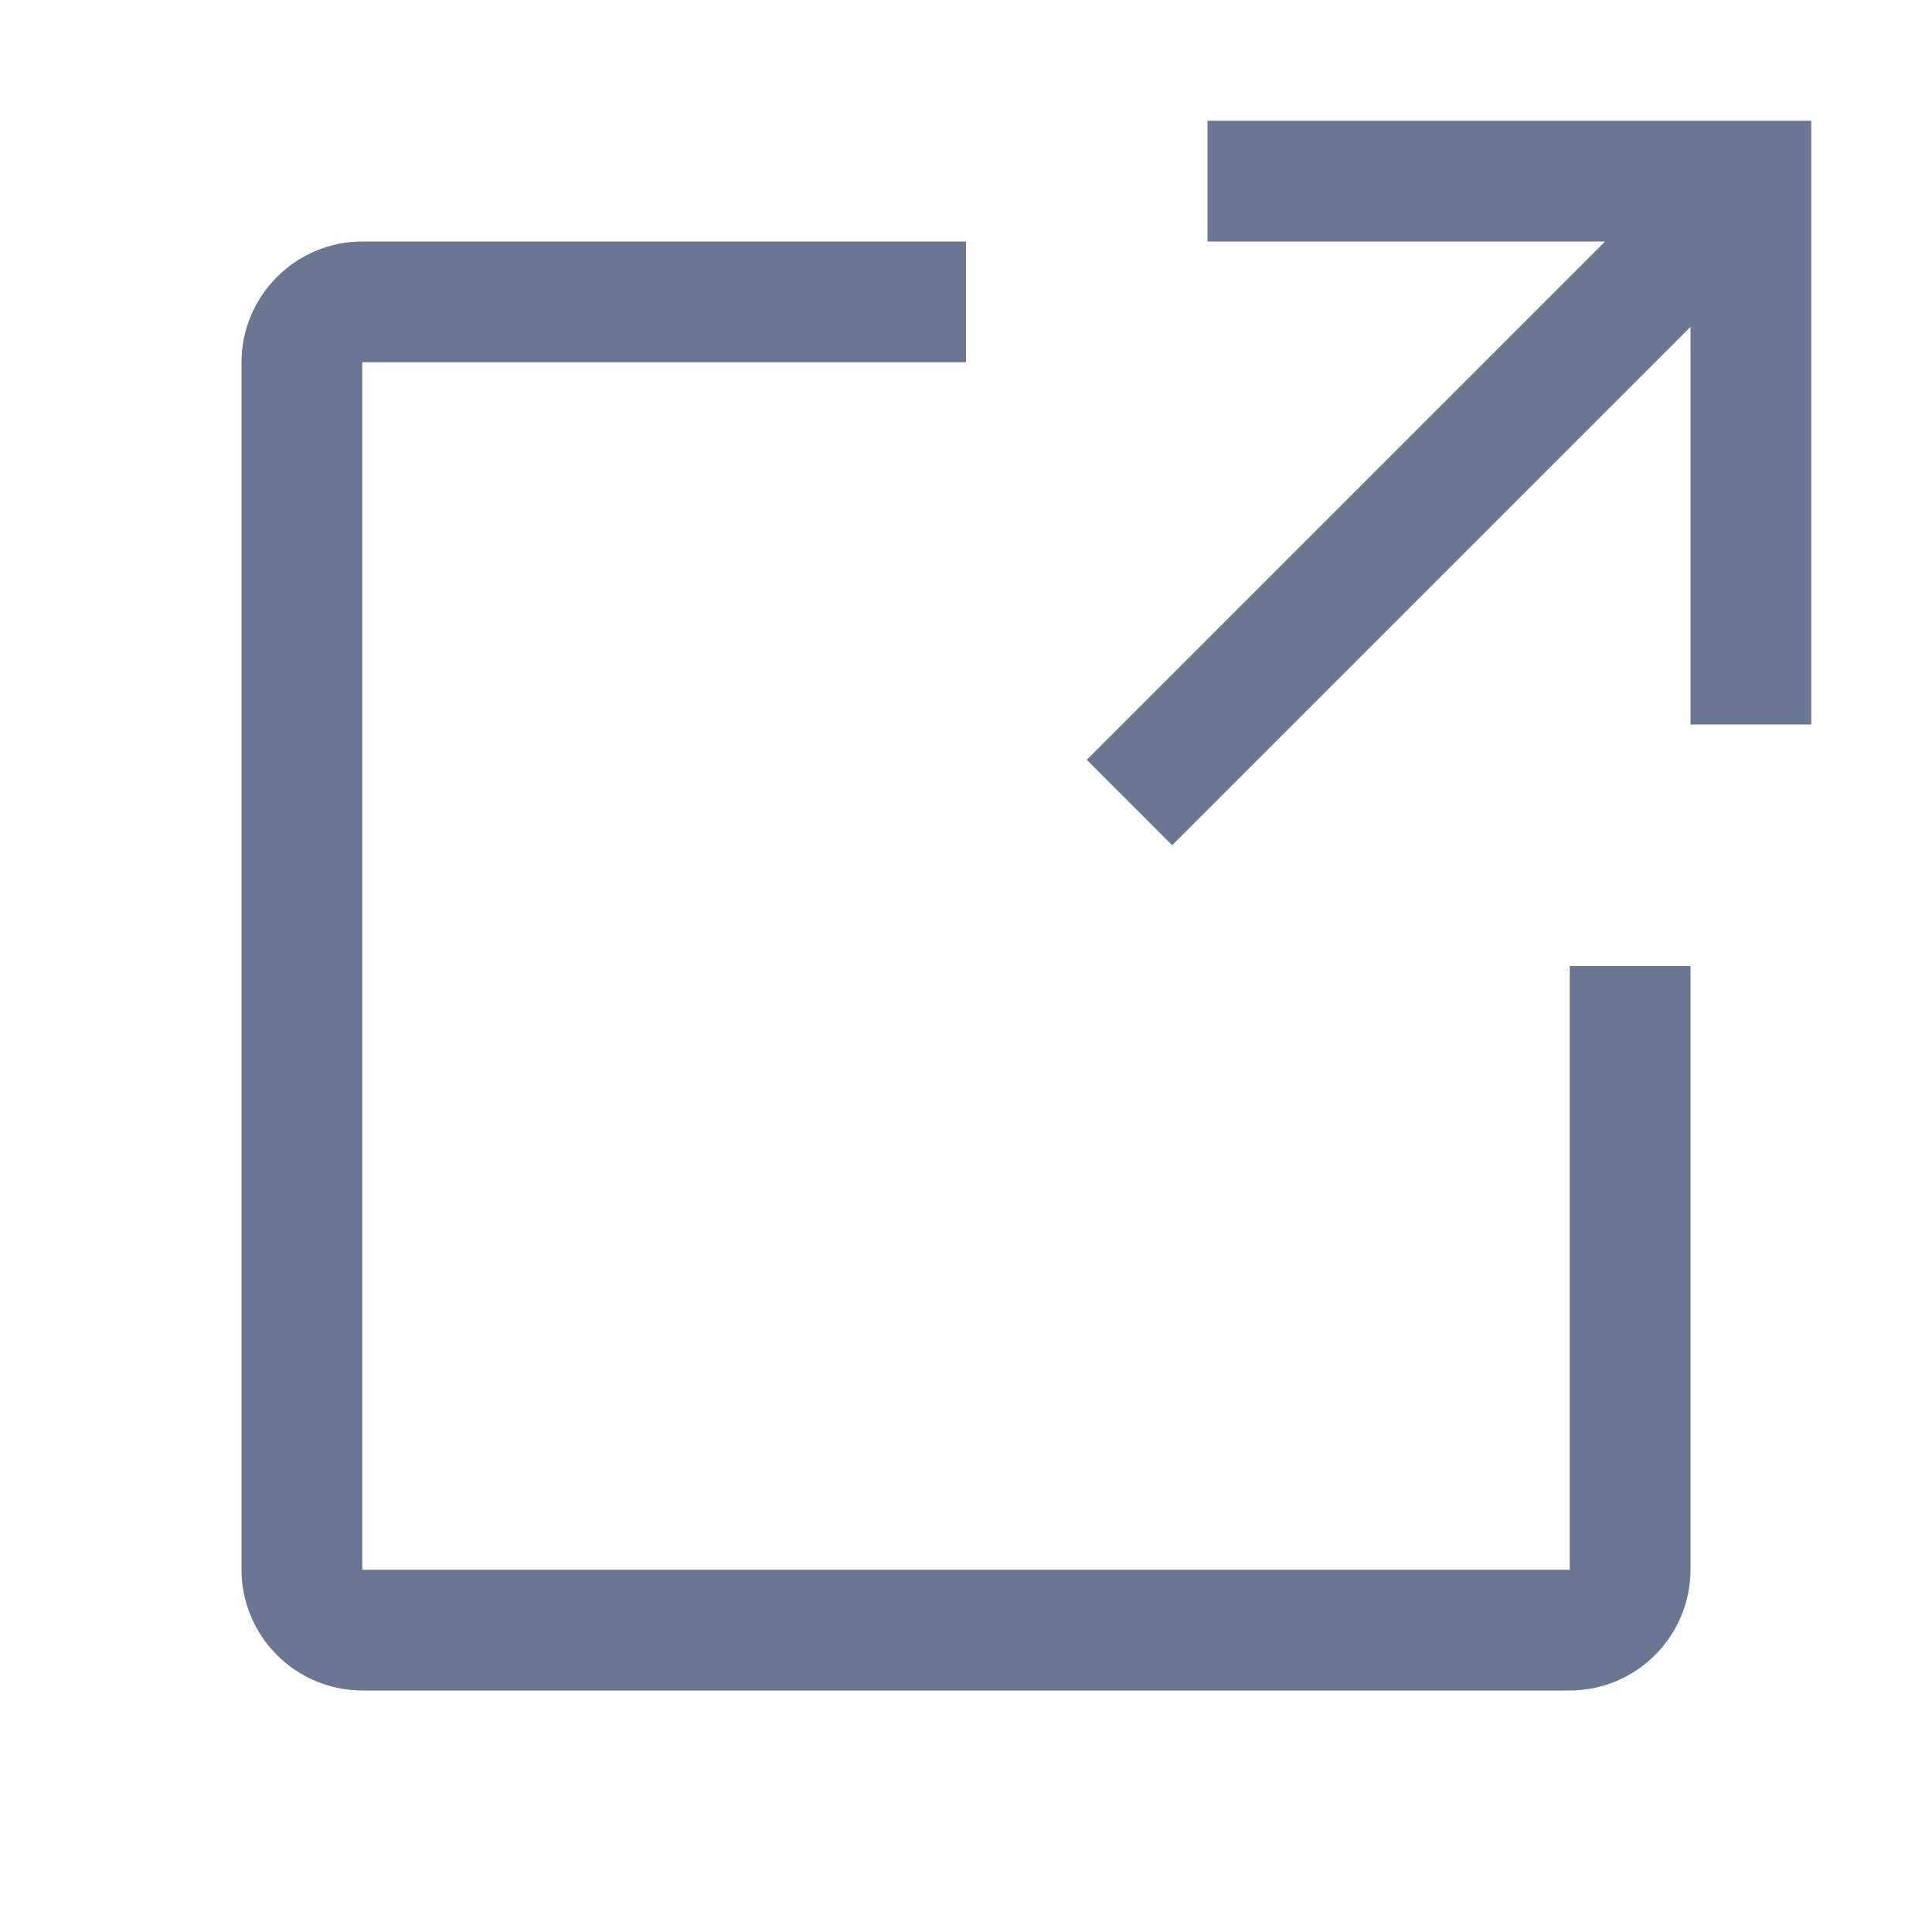
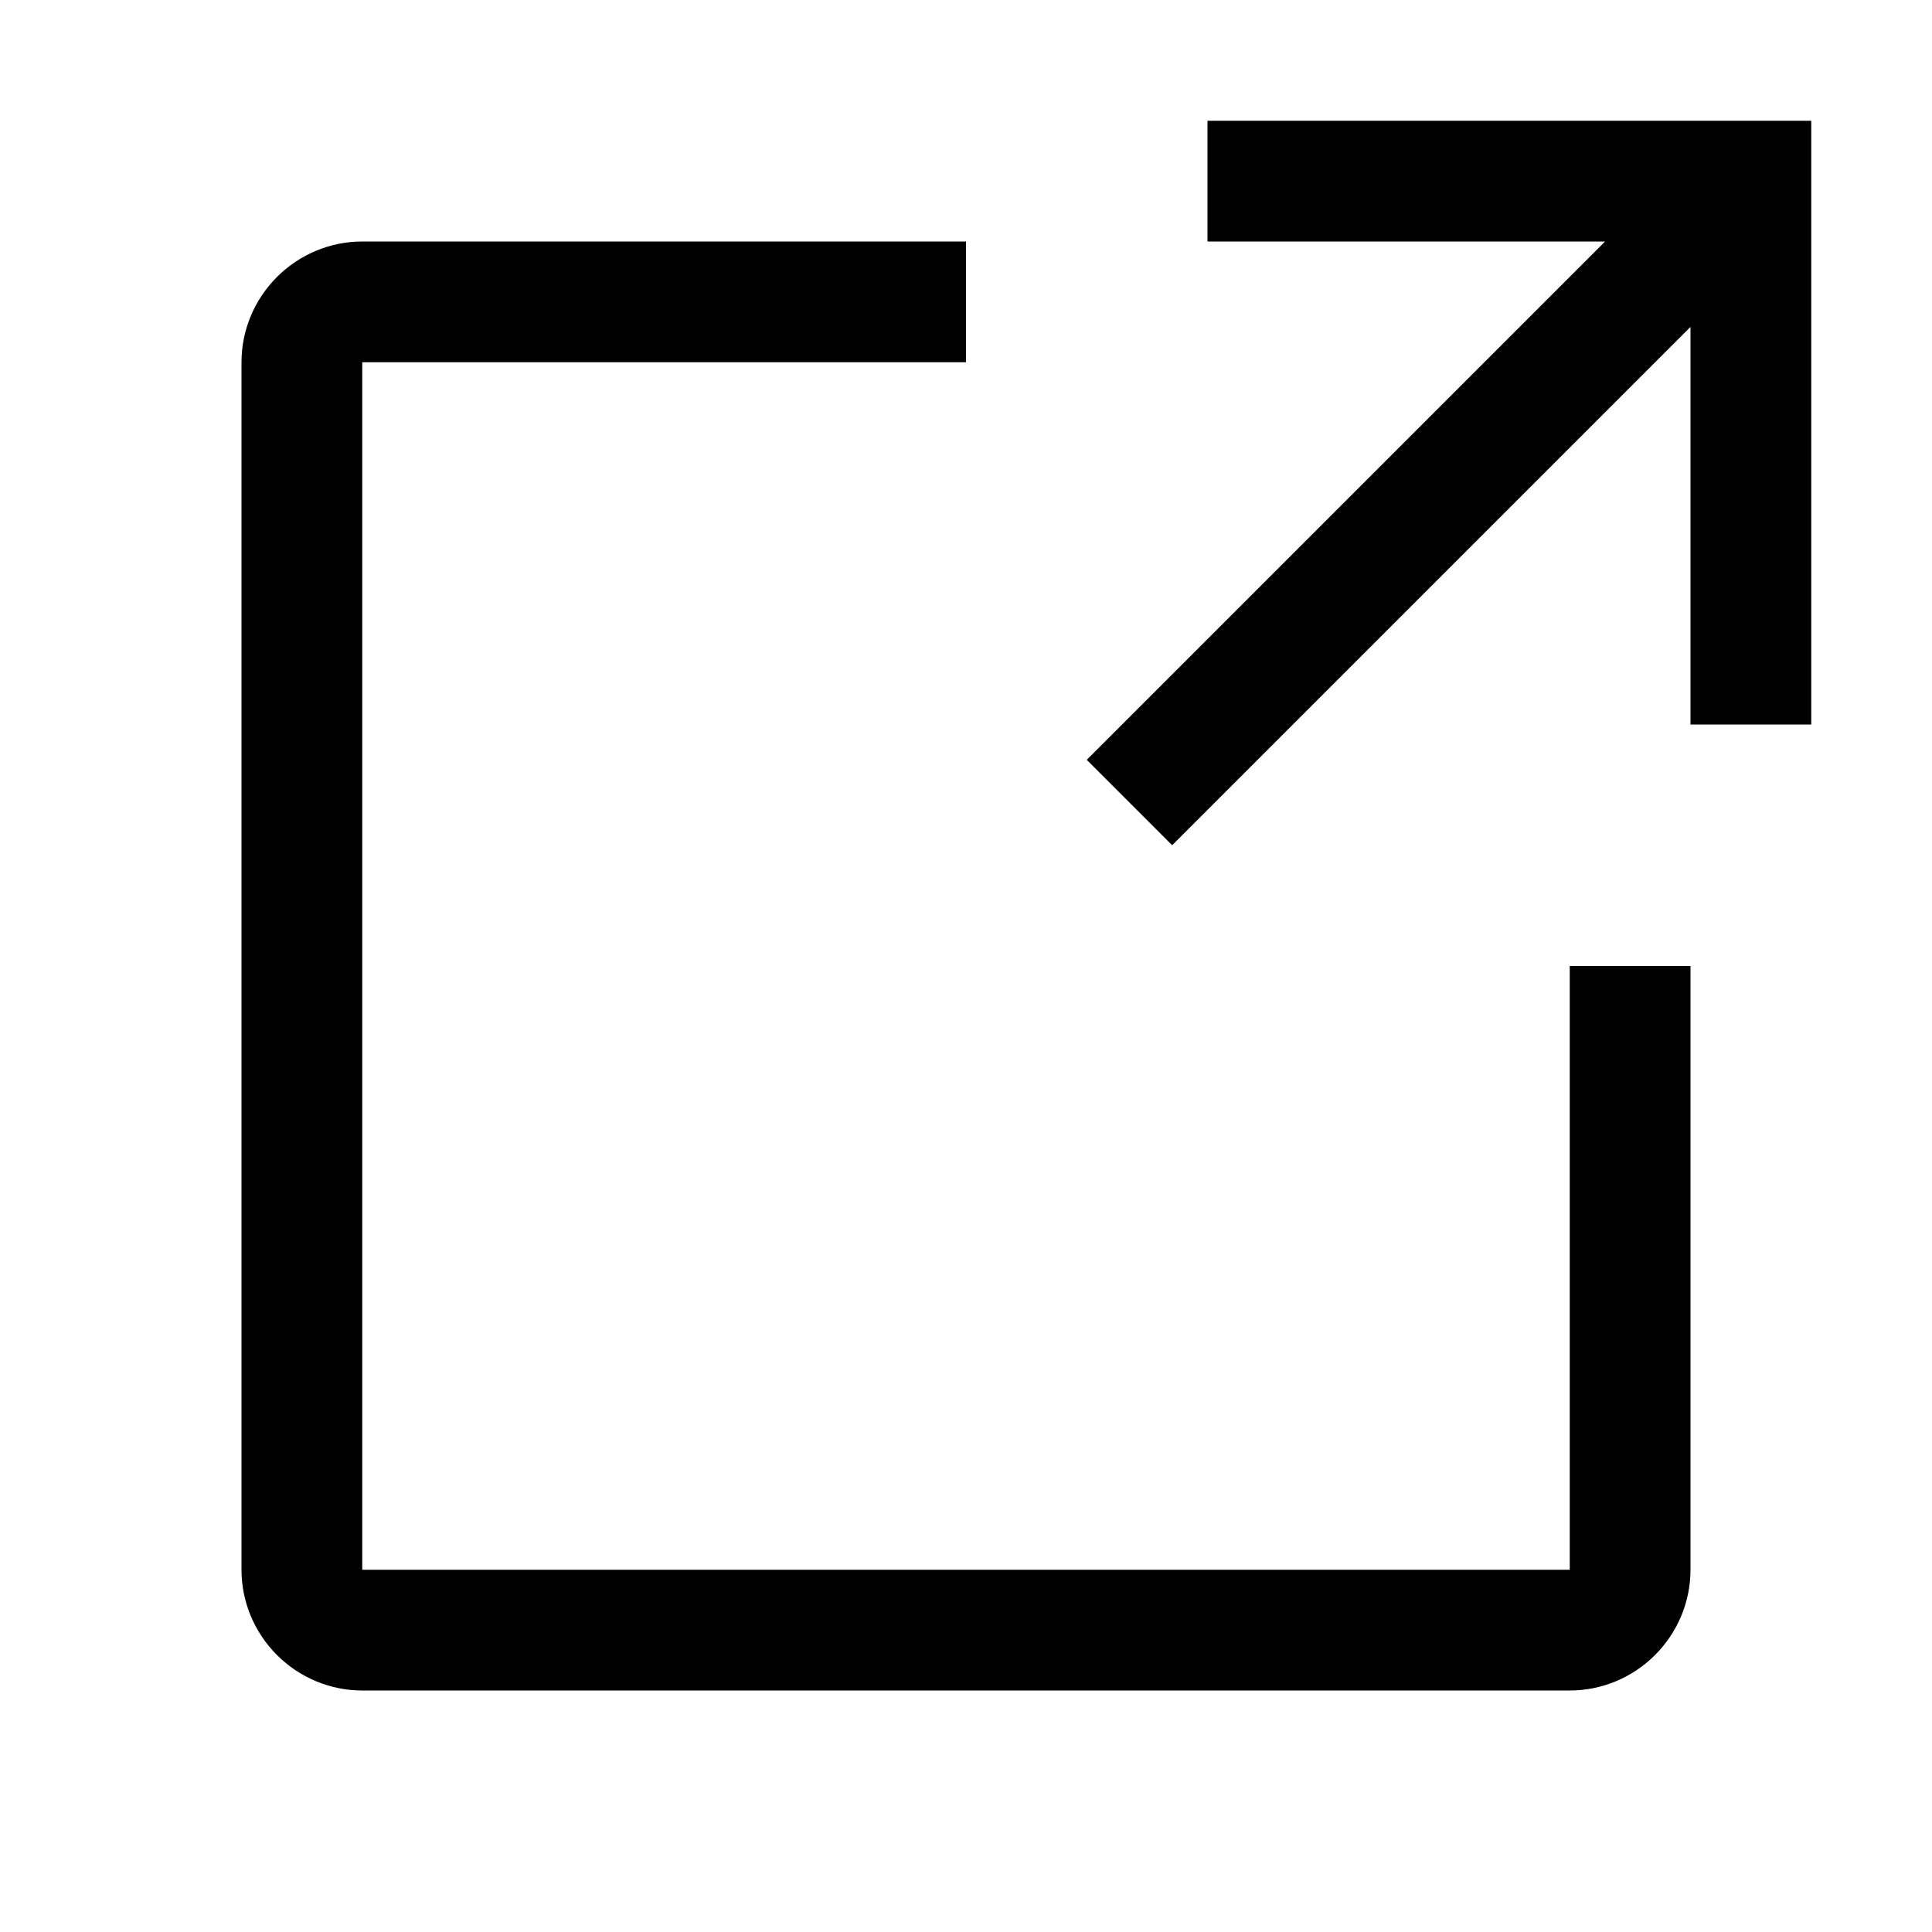
- <svg xmlns="http://www.w3.org/2000/svg" width="14" height="14" viewBox="0 0 14 14" fill="none">
-   <path d="M11.375 12.25H2.625C2.393 12.25 2.171 12.157 2.007 11.993C1.843 11.829 1.75 11.607 1.75 11.375V2.625C1.75 2.393 1.843 2.171 2.007 2.007C2.171 1.843 2.393 1.75 2.625 1.75H7V2.625H2.625V11.375H11.375V7H12.25V11.375C12.25 11.607 12.157 11.829 11.993 11.993C11.829 12.157 11.607 12.25 11.375 12.25Z" fill="#6A7692" />
-   <path d="M8.75 0.875V1.75H11.631L7.875 5.506L8.494 6.125L12.25 2.369V5.25H13.125V0.875H8.75Z" fill="#6A7692" />
+ <svg xmlns="http://www.w3.org/2000/svg" width="14" height="14" viewBox="0 0 14 14" fill="currentColor">
+   <path d="M11.375 12.25H2.625C2.393 12.25 2.171 12.157 2.007 11.993C1.843 11.829 1.75 11.607 1.75 11.375V2.625C1.75 2.393 1.843 2.171 2.007 2.007C2.171 1.843 2.393 1.75 2.625 1.75H7V2.625H2.625V11.375H11.375V7H12.25V11.375C12.25 11.607 12.157 11.829 11.993 11.993C11.829 12.157 11.607 12.25 11.375 12.25Z" />
+   <path d="M8.75 0.875V1.75H11.631L7.875 5.506L8.494 6.125L12.25 2.369V5.25H13.125V0.875H8.75Z" />
</svg>
